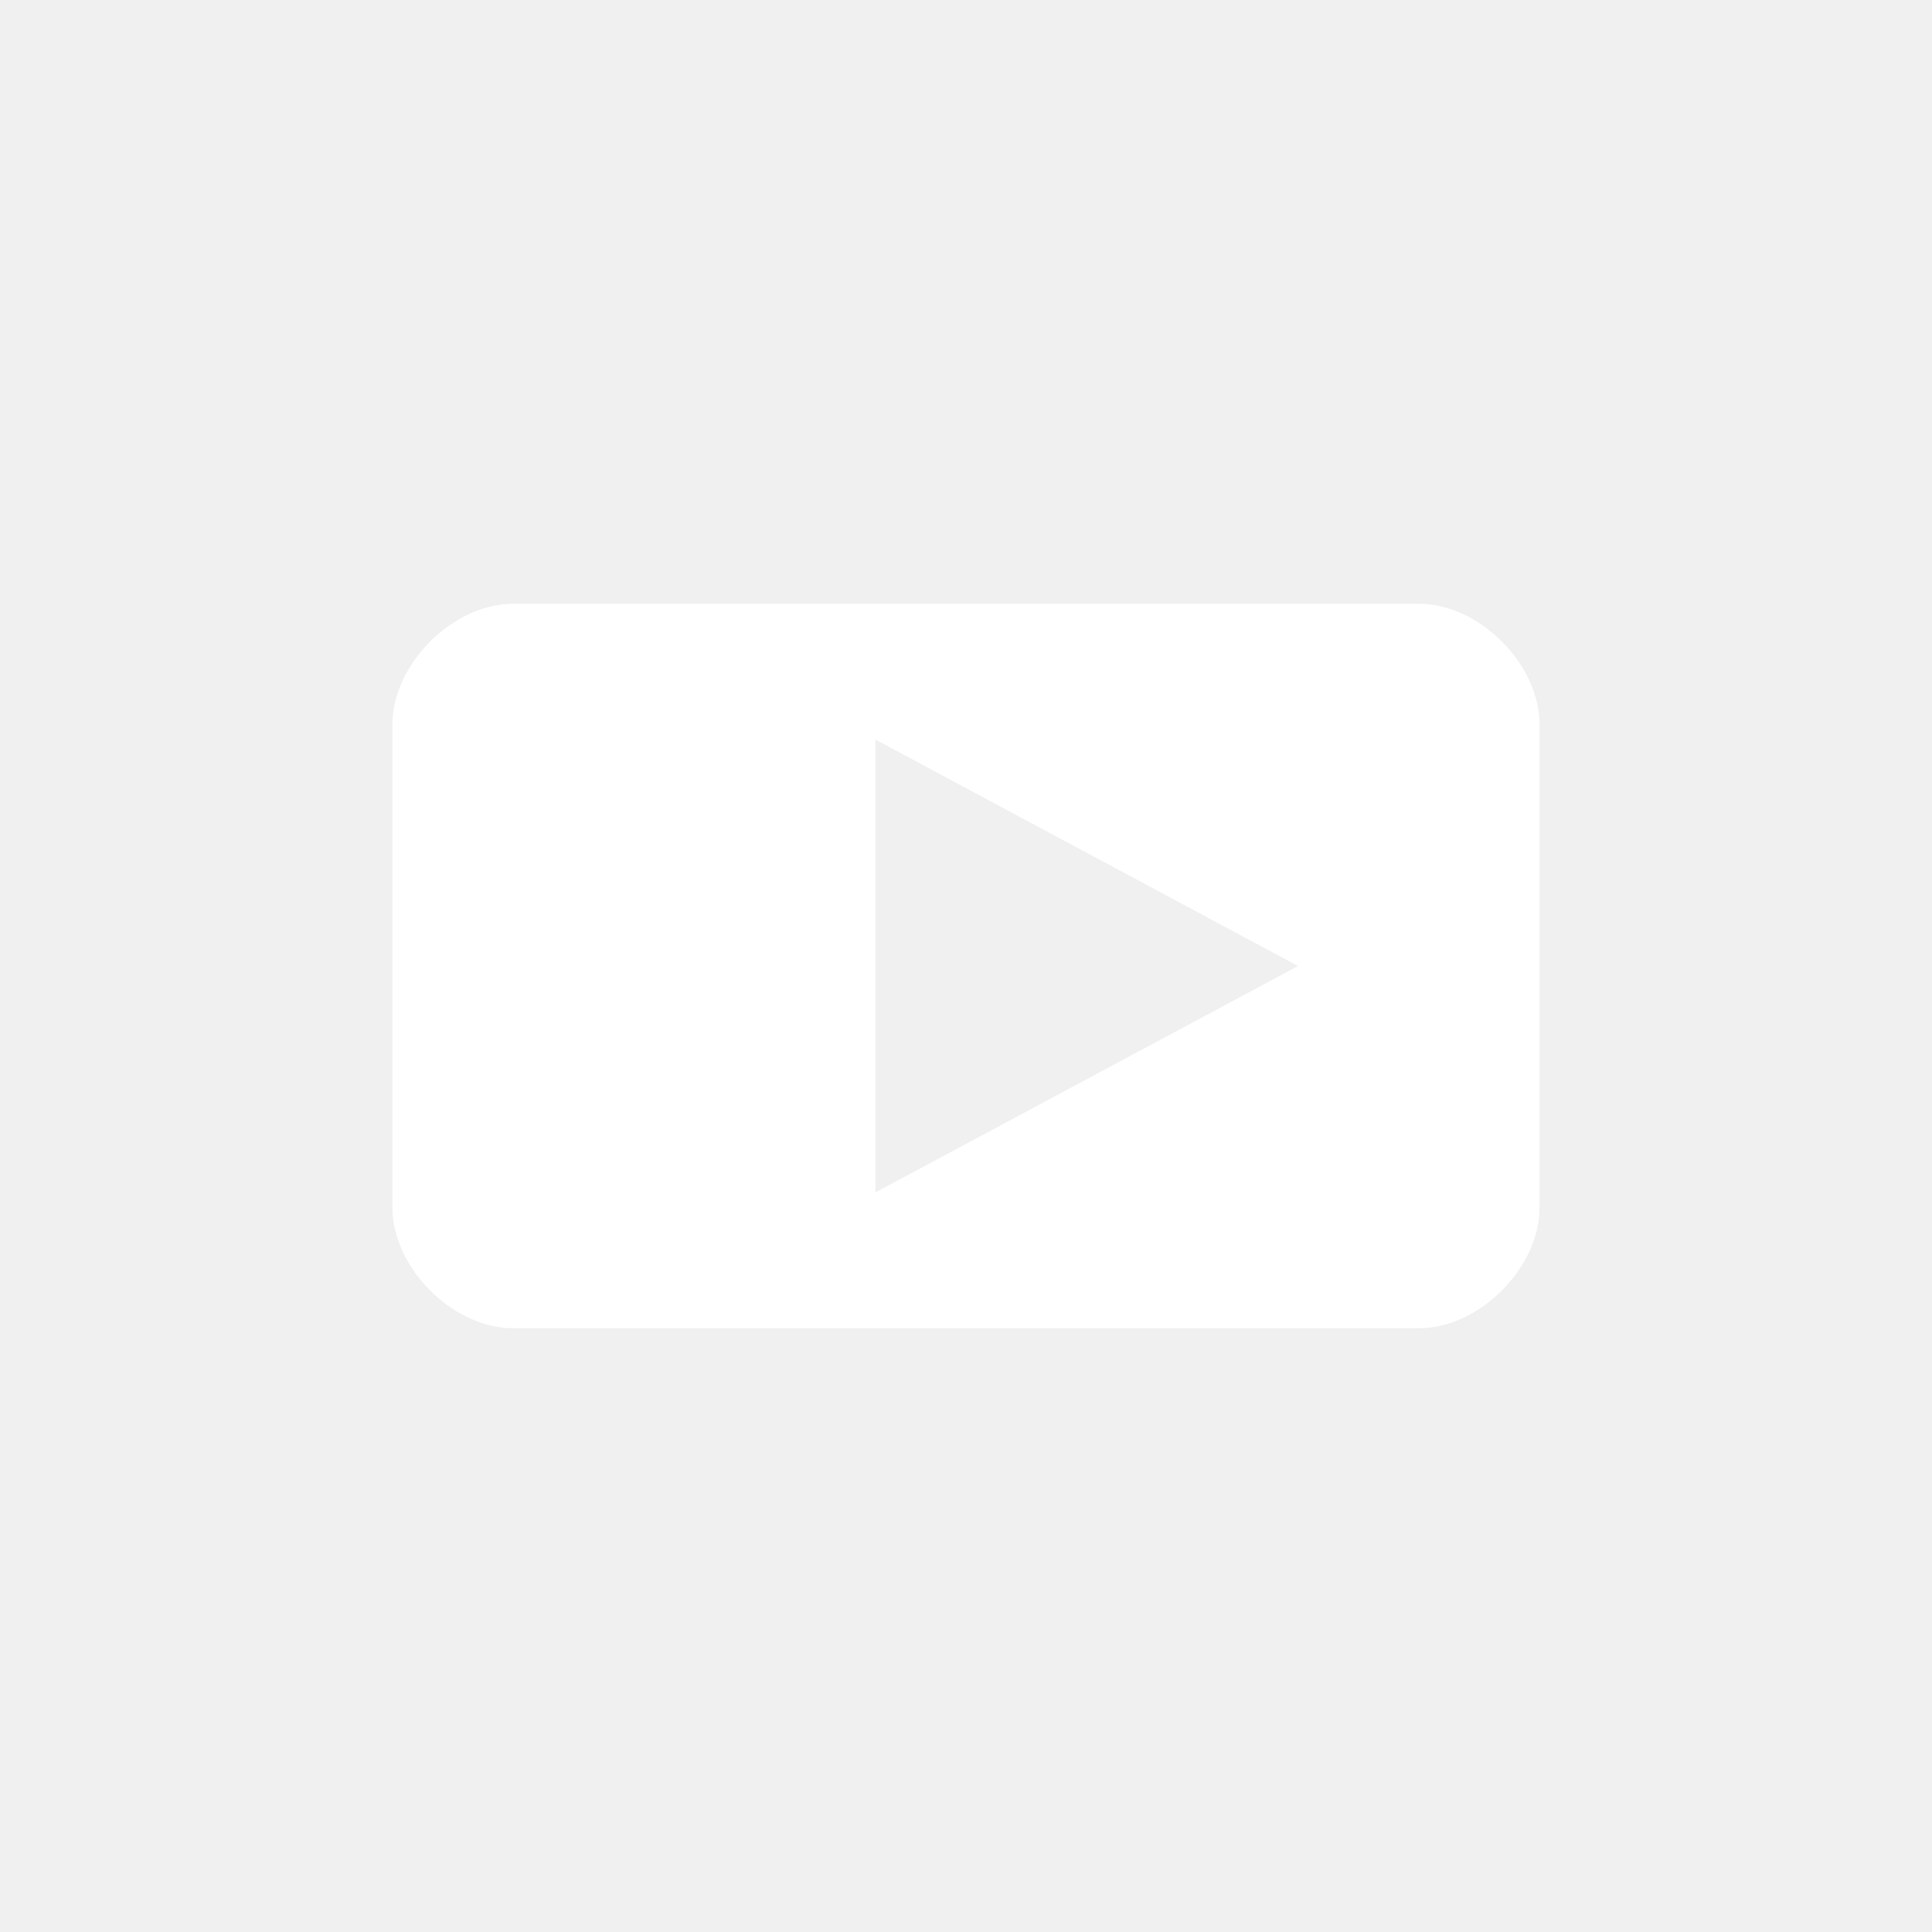
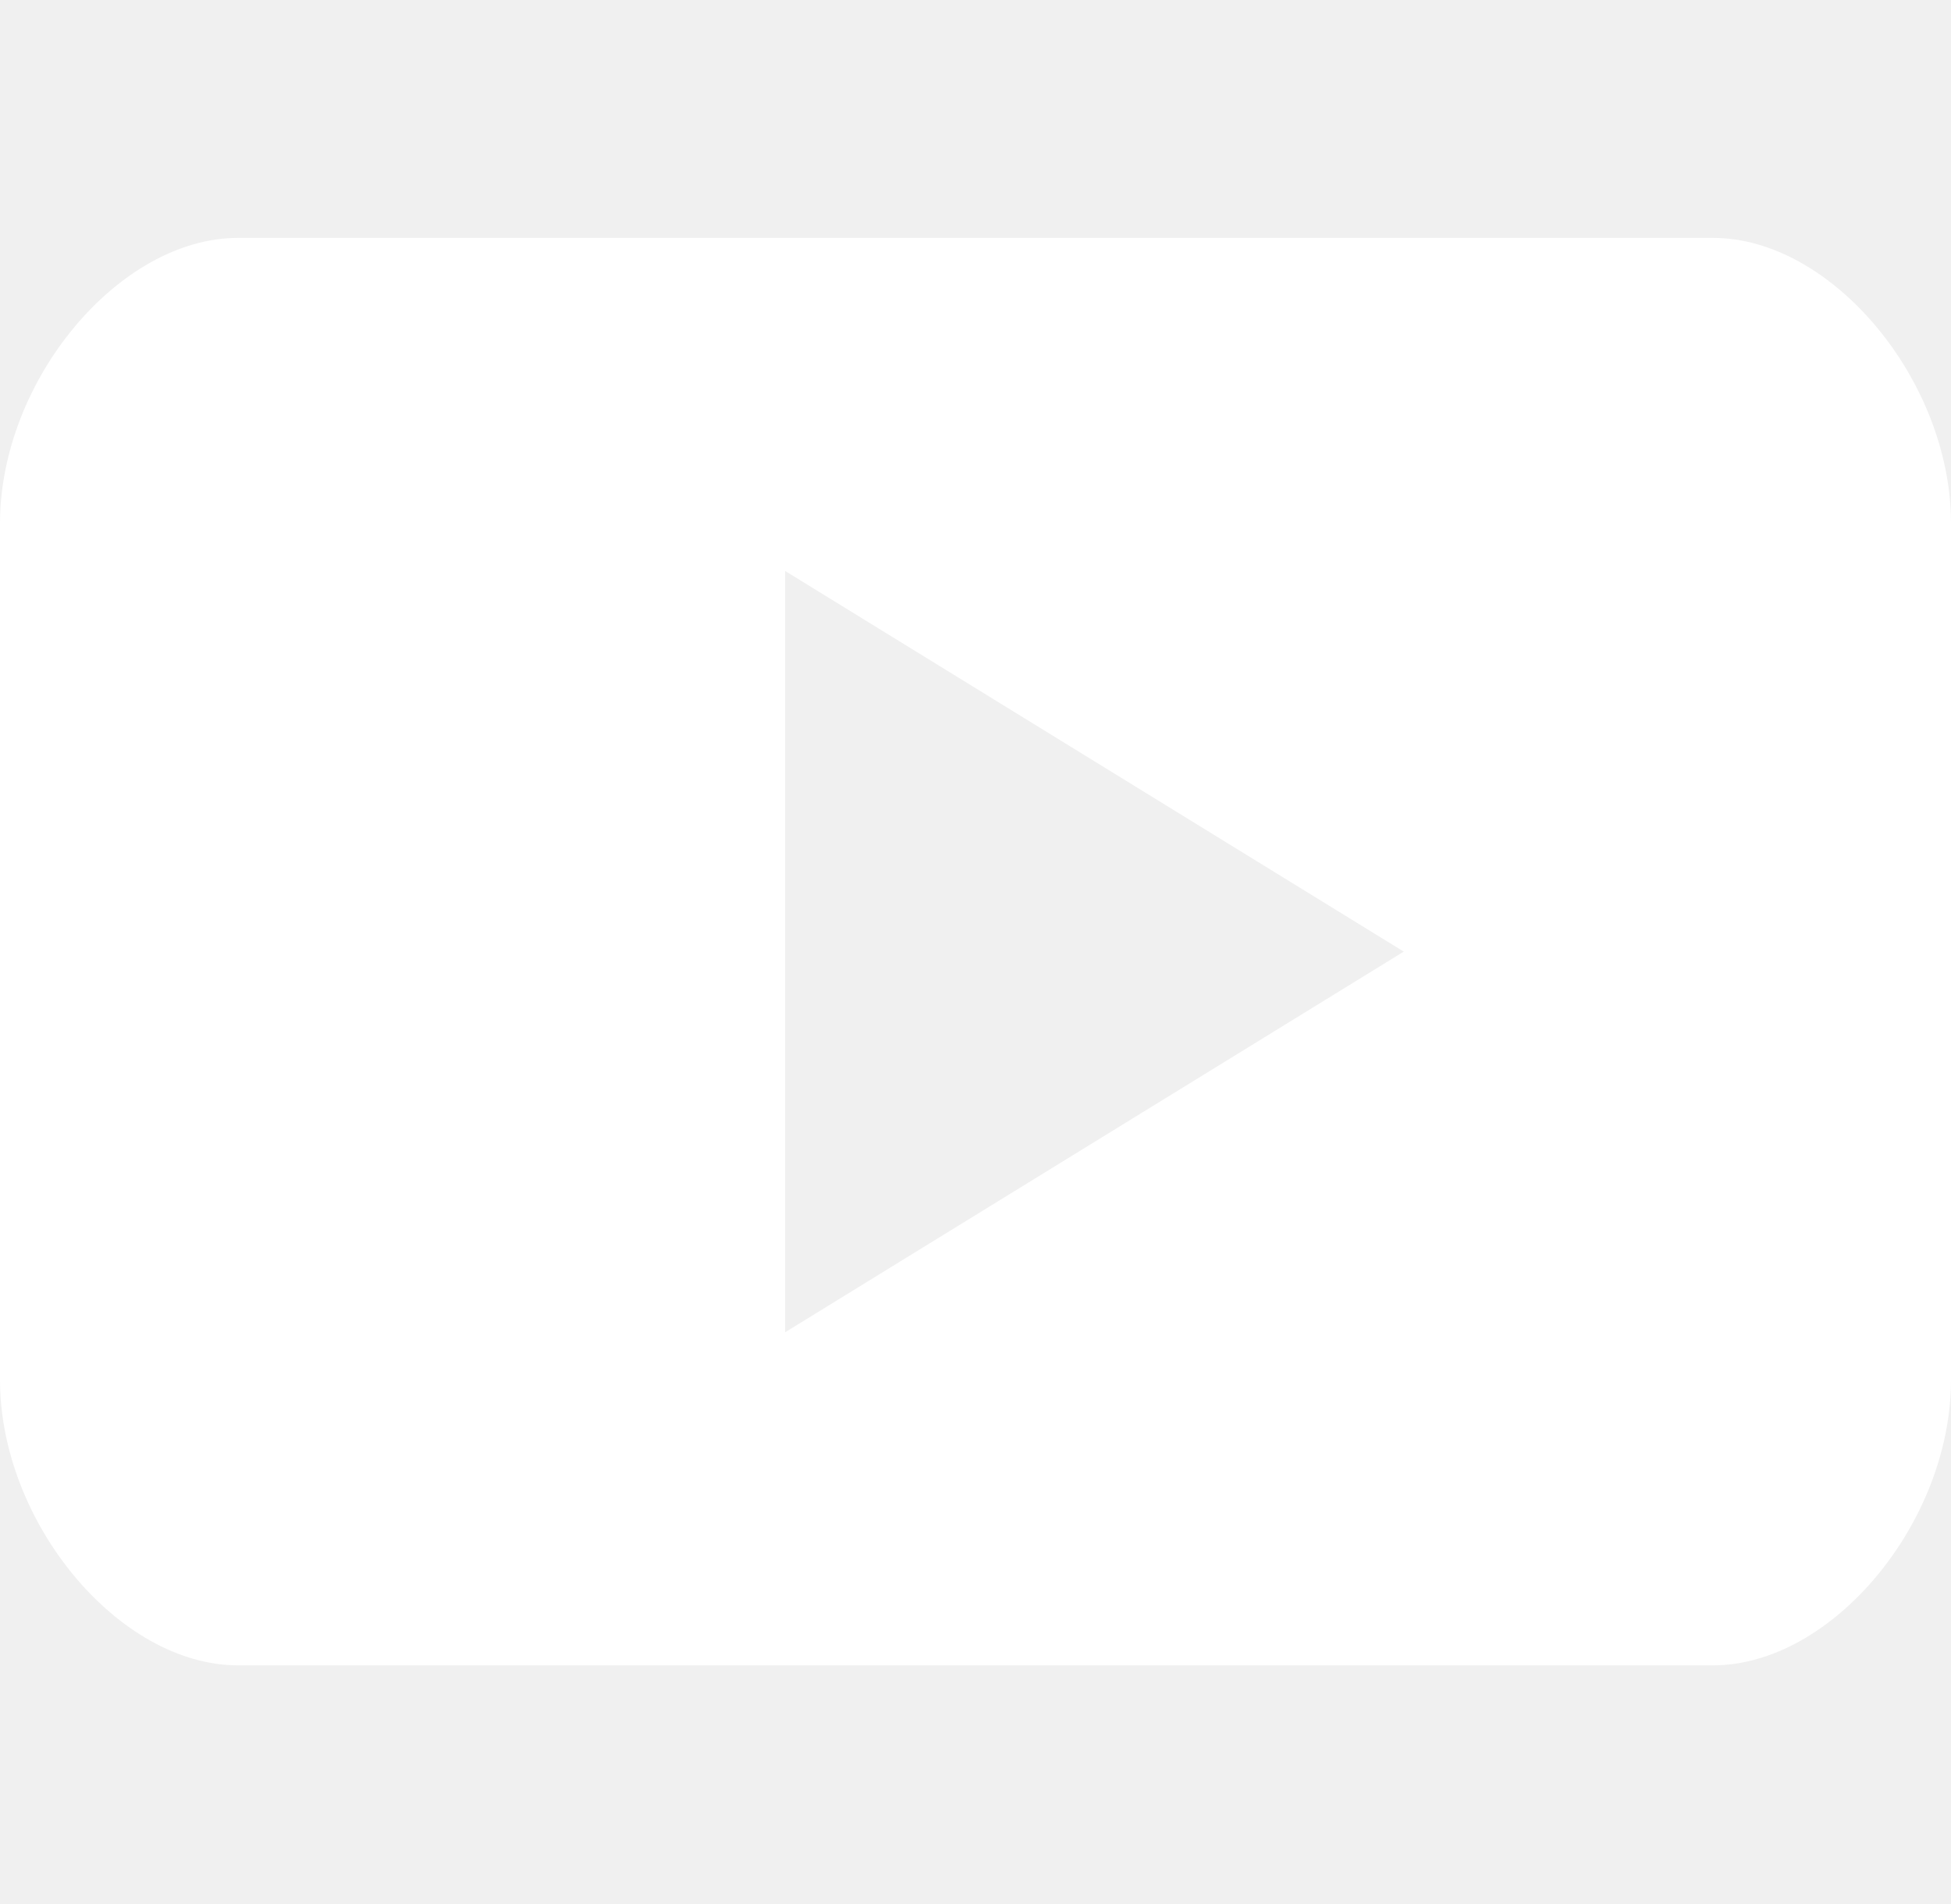
- <svg xmlns="http://www.w3.org/2000/svg" viewBox="0 0 640 640">
-   <path fill="#FFFFFF" fill-rule="evenodd" d="     M170 200     H470     C490 200 510 220 510 240     V400     C510 420 490 440 470 440     H170     C150 440 130 420 130 400     V240     C130 220 150 200 170 200     Z      M290 395     V245     L430 320     L290 395     Z   " clip-rule="evenodd" />
+ <svg xmlns="http://www.w3.org/2000/svg" viewBox="0 0 410 400">
+   <path fill="#FFFFFF" fill-rule="evenodd" d="     M50 50     H360     C385 50 410 80 410 110     V290     C410 320 385 350 360 350     H50     C25 350 0 320 0 290     V110     C0 80 25 50 50 50     Z      M165 280     L165 120     L295 200     L165 280     Z   " clip-rule="evenodd" />
</svg>
